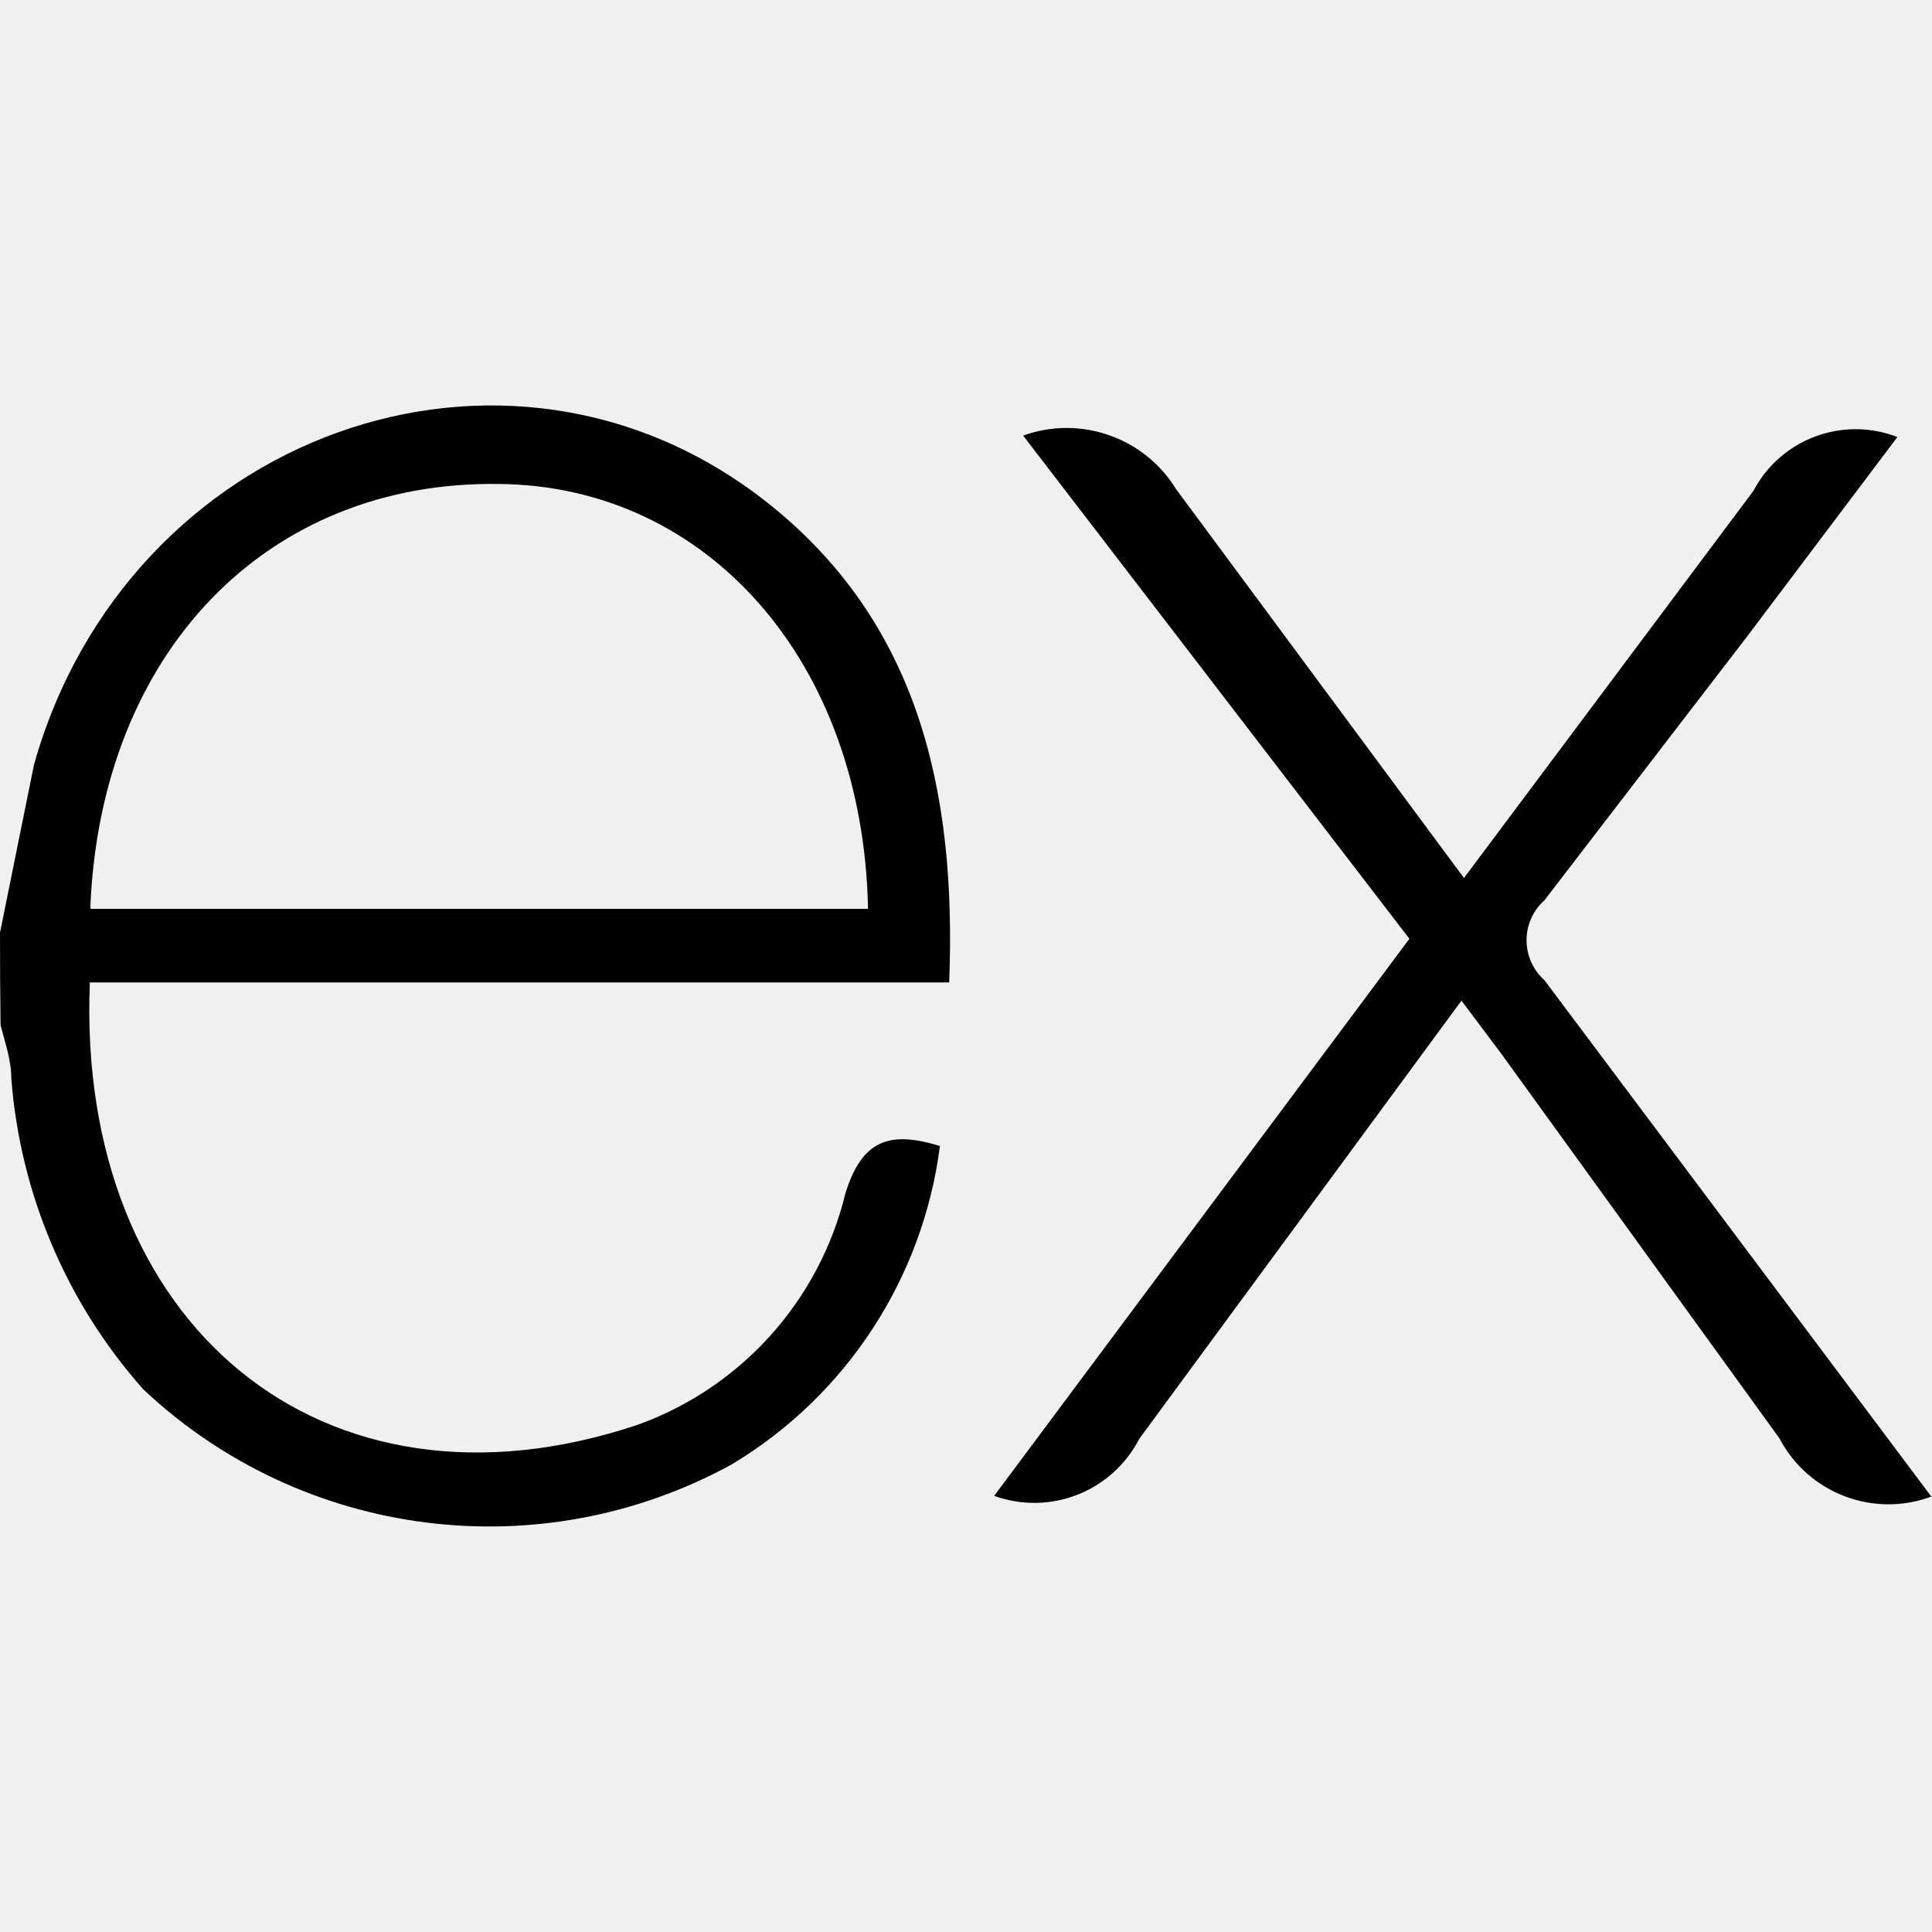
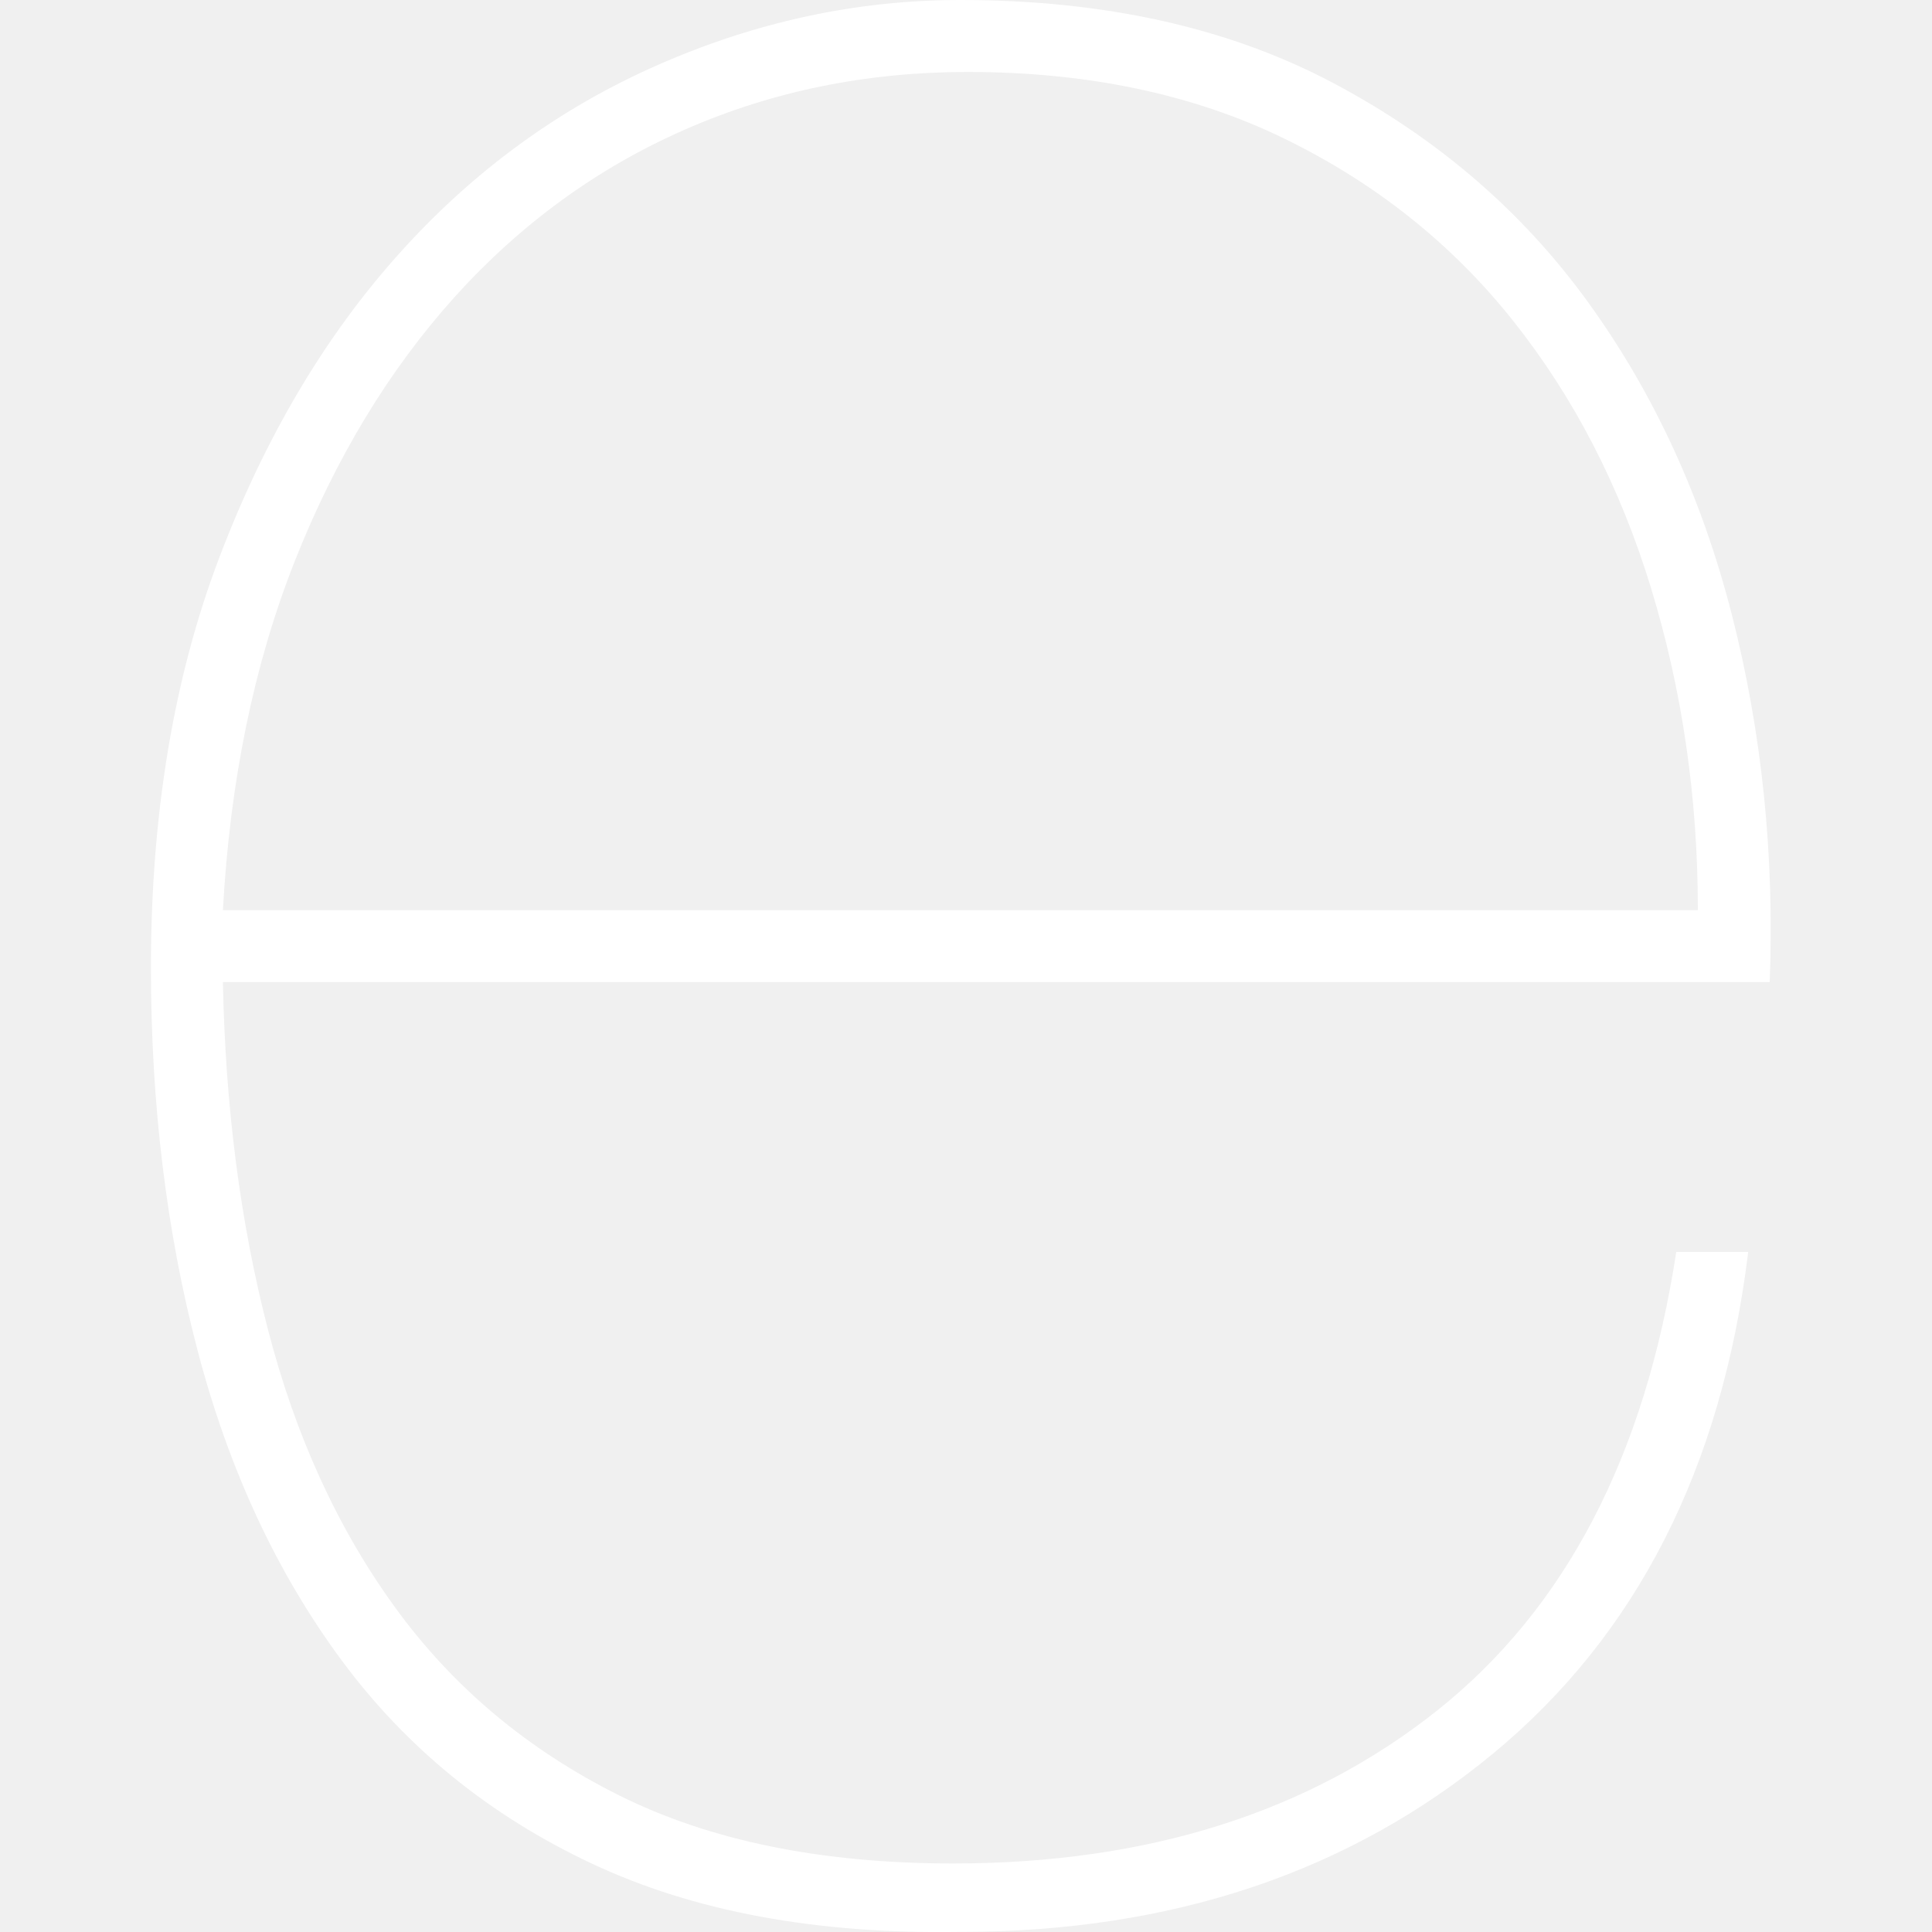
- <svg xmlns="http://www.w3.org/2000/svg" fill="#000000" width="800px" height="800px" viewBox="0 0 24 24" role="img">
-   <path d="M24 18.588a1.529 1.529 0 0 1-1.895-.72l-3.45-4.771-.5-.667-4.003 5.444a1.466 1.466 0 0 1-1.802.708l5.158-6.92-4.798-6.251a1.595 1.595 0 0 1 1.9.666l3.576 4.83 3.596-4.81a1.435 1.435 0 0 1 1.788-.668L21.708 7.9l-2.522 3.283a.666.666 0 0 0 0 .994l4.804 6.412zM.002 11.576l.42-2.075c1.154-4.103 5.858-5.81 9.094-3.27 1.895 1.489 2.368 3.597 2.275 5.973H1.116C.943 16.447 4.005 19.009 7.92 17.7a4.078 4.078 0 0 0 2.582-2.876c.207-.666.548-.78 1.174-.588a5.417 5.417 0 0 1-2.589 3.957 6.272 6.272 0 0 1-7.306-.933 6.575 6.575 0 0 1-1.64-3.858c0-.235-.08-.455-.134-.666A88.33 88.33 0 0 1 0 11.577zm1.127-.286h9.654c-.06-3.076-2.001-5.258-4.59-5.278-2.882-.04-4.944 2.094-5.071 5.264z" />
+ <svg xmlns="http://www.w3.org/2000/svg" width="800px" height="800px" viewBox="-2.5 0 32 32" fill="#000000">
+   <g id="SVGRepo_bgCarrier" stroke-width="0" />
+   <g id="SVGRepo_tracerCarrier" stroke-linecap="round" stroke-linejoin="round" />
+   <g id="SVGRepo_iconCarrier">
+     <g fill="none" fill-rule="evenodd">
+       <path d="M-3 0h32v32H-3z" />
+       <path fill="#ffffff" d="M1.192 16.267c.04 2.065.288 3.982.745 5.75.456 1.767 1.16 3.307 2.115 4.618.953 1.31 2.185 2.343 3.694 3.098 1.51.755 3.357 1.132 5.54 1.132 3.22 0 5.89-.844 8.016-2.532 2.125-1.69 3.446-4.22 3.962-7.597h1.192c-.437 3.575-1.847 6.345-4.23 8.312-2.384 1.966-5.324 2.95-8.82 2.95-2.383.04-4.42-.338-6.107-1.133-1.69-.794-3.07-1.917-4.142-3.367-1.073-1.45-1.867-3.158-2.383-5.124C.258 20.408 0 18.294 0 16.028c0-2.542.377-4.806 1.132-6.792C1.887 7.25 2.88 5.57 4.112 4.2 5.34 2.83 6.77 1.79 8.4 1.074 10.03.358 11.698 0 13.406 0c2.383 0 4.44.457 6.167 1.37 1.728.914 3.138 2.126 4.23 3.635 1.093 1.51 1.887 3.238 2.384 5.184.496 1.945.705 3.97.625 6.077H1.193zm24.43-1.192c0-1.867-.26-3.645-.775-5.333-.516-1.688-1.28-3.168-2.294-4.44-1.013-1.27-2.274-2.273-3.784-3.008-1.51-.735-3.258-1.102-5.244-1.102-1.67 0-3.228.317-4.678.953-1.45.636-2.72 1.56-3.813 2.77-1.092 1.212-1.976 2.672-2.652 4.38-.675 1.708-1.072 3.635-1.19 5.78h24.43z" />
+     </g>
+   </g>
</svg>
